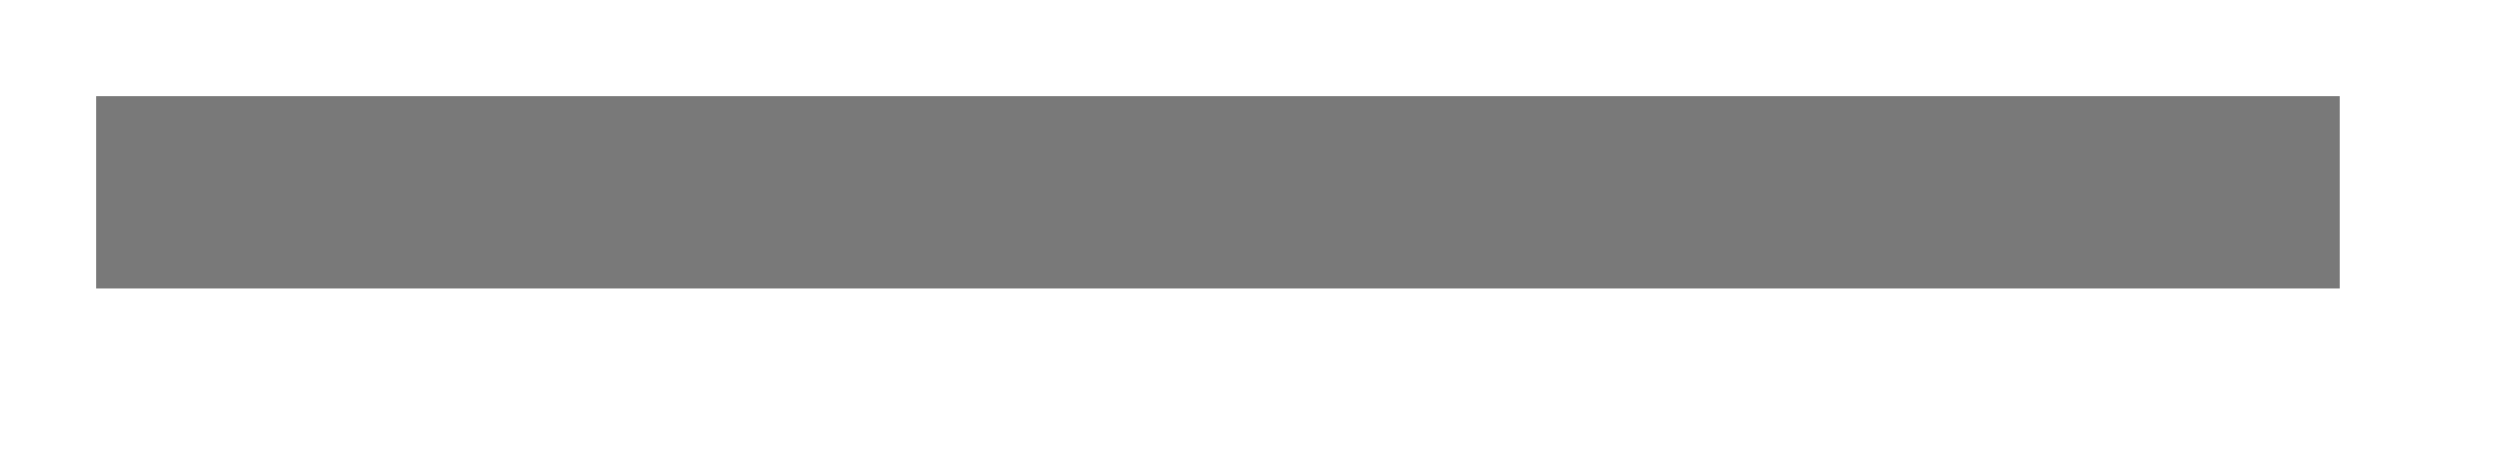
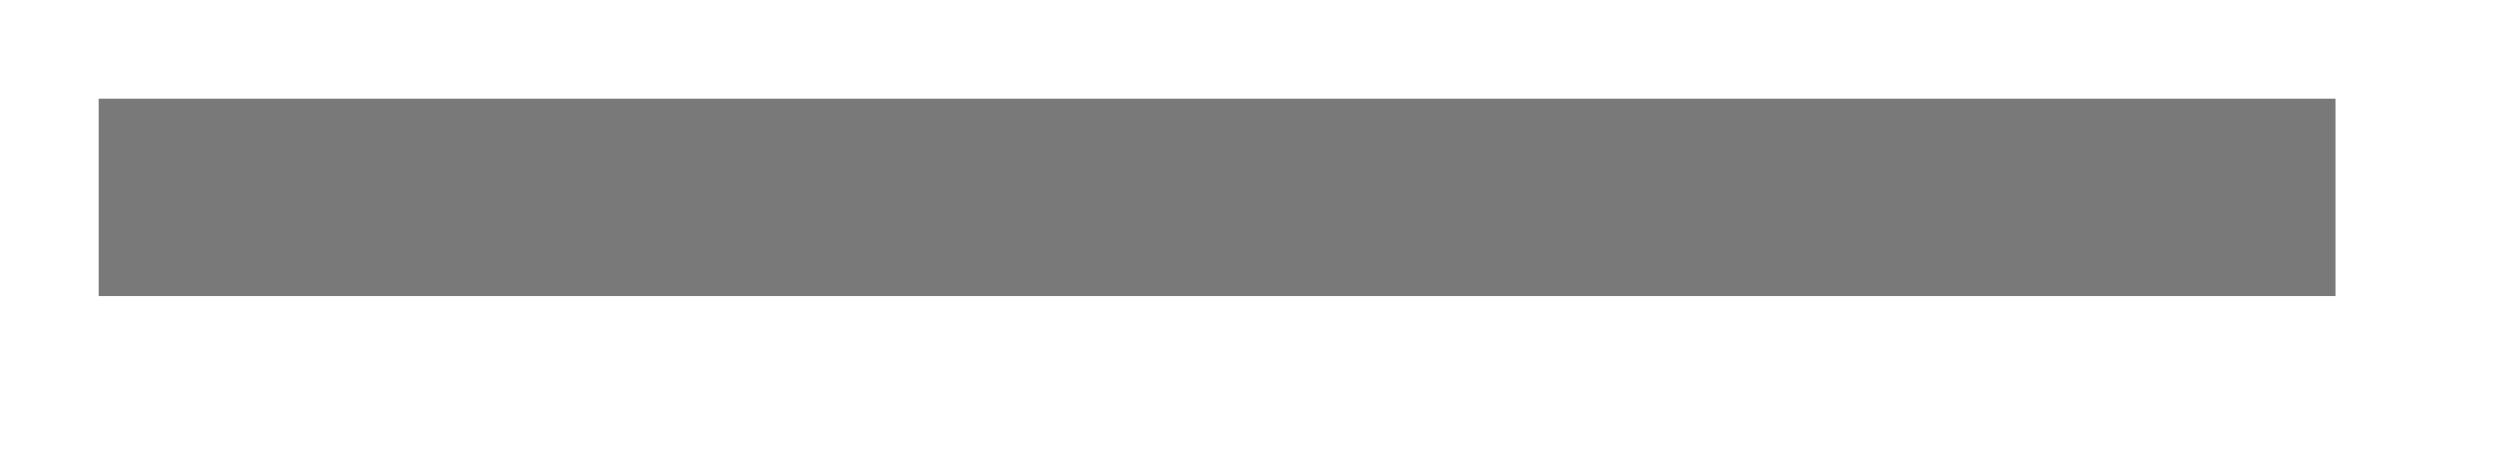
- <svg xmlns="http://www.w3.org/2000/svg" version="1.1" width="39px" height="7px">
-   <g transform="matrix(1 0 0 1 -57.5 -334.5 )">
-     <path d="M 59 337.5  L 94 337.5  " stroke-width="3" stroke="#797979" fill="none" />
+ <svg xmlns="http://www.w3.org/2000/svg" version="1.1" width="38px" height="7px">
+   <g transform="matrix(1 0 0 1 -57.5 -170.5 )">
+     <path d="M 59 173.5  L 93 173.5  " stroke-width="3" stroke="#797979" fill="none" />
  </g>
</svg>
